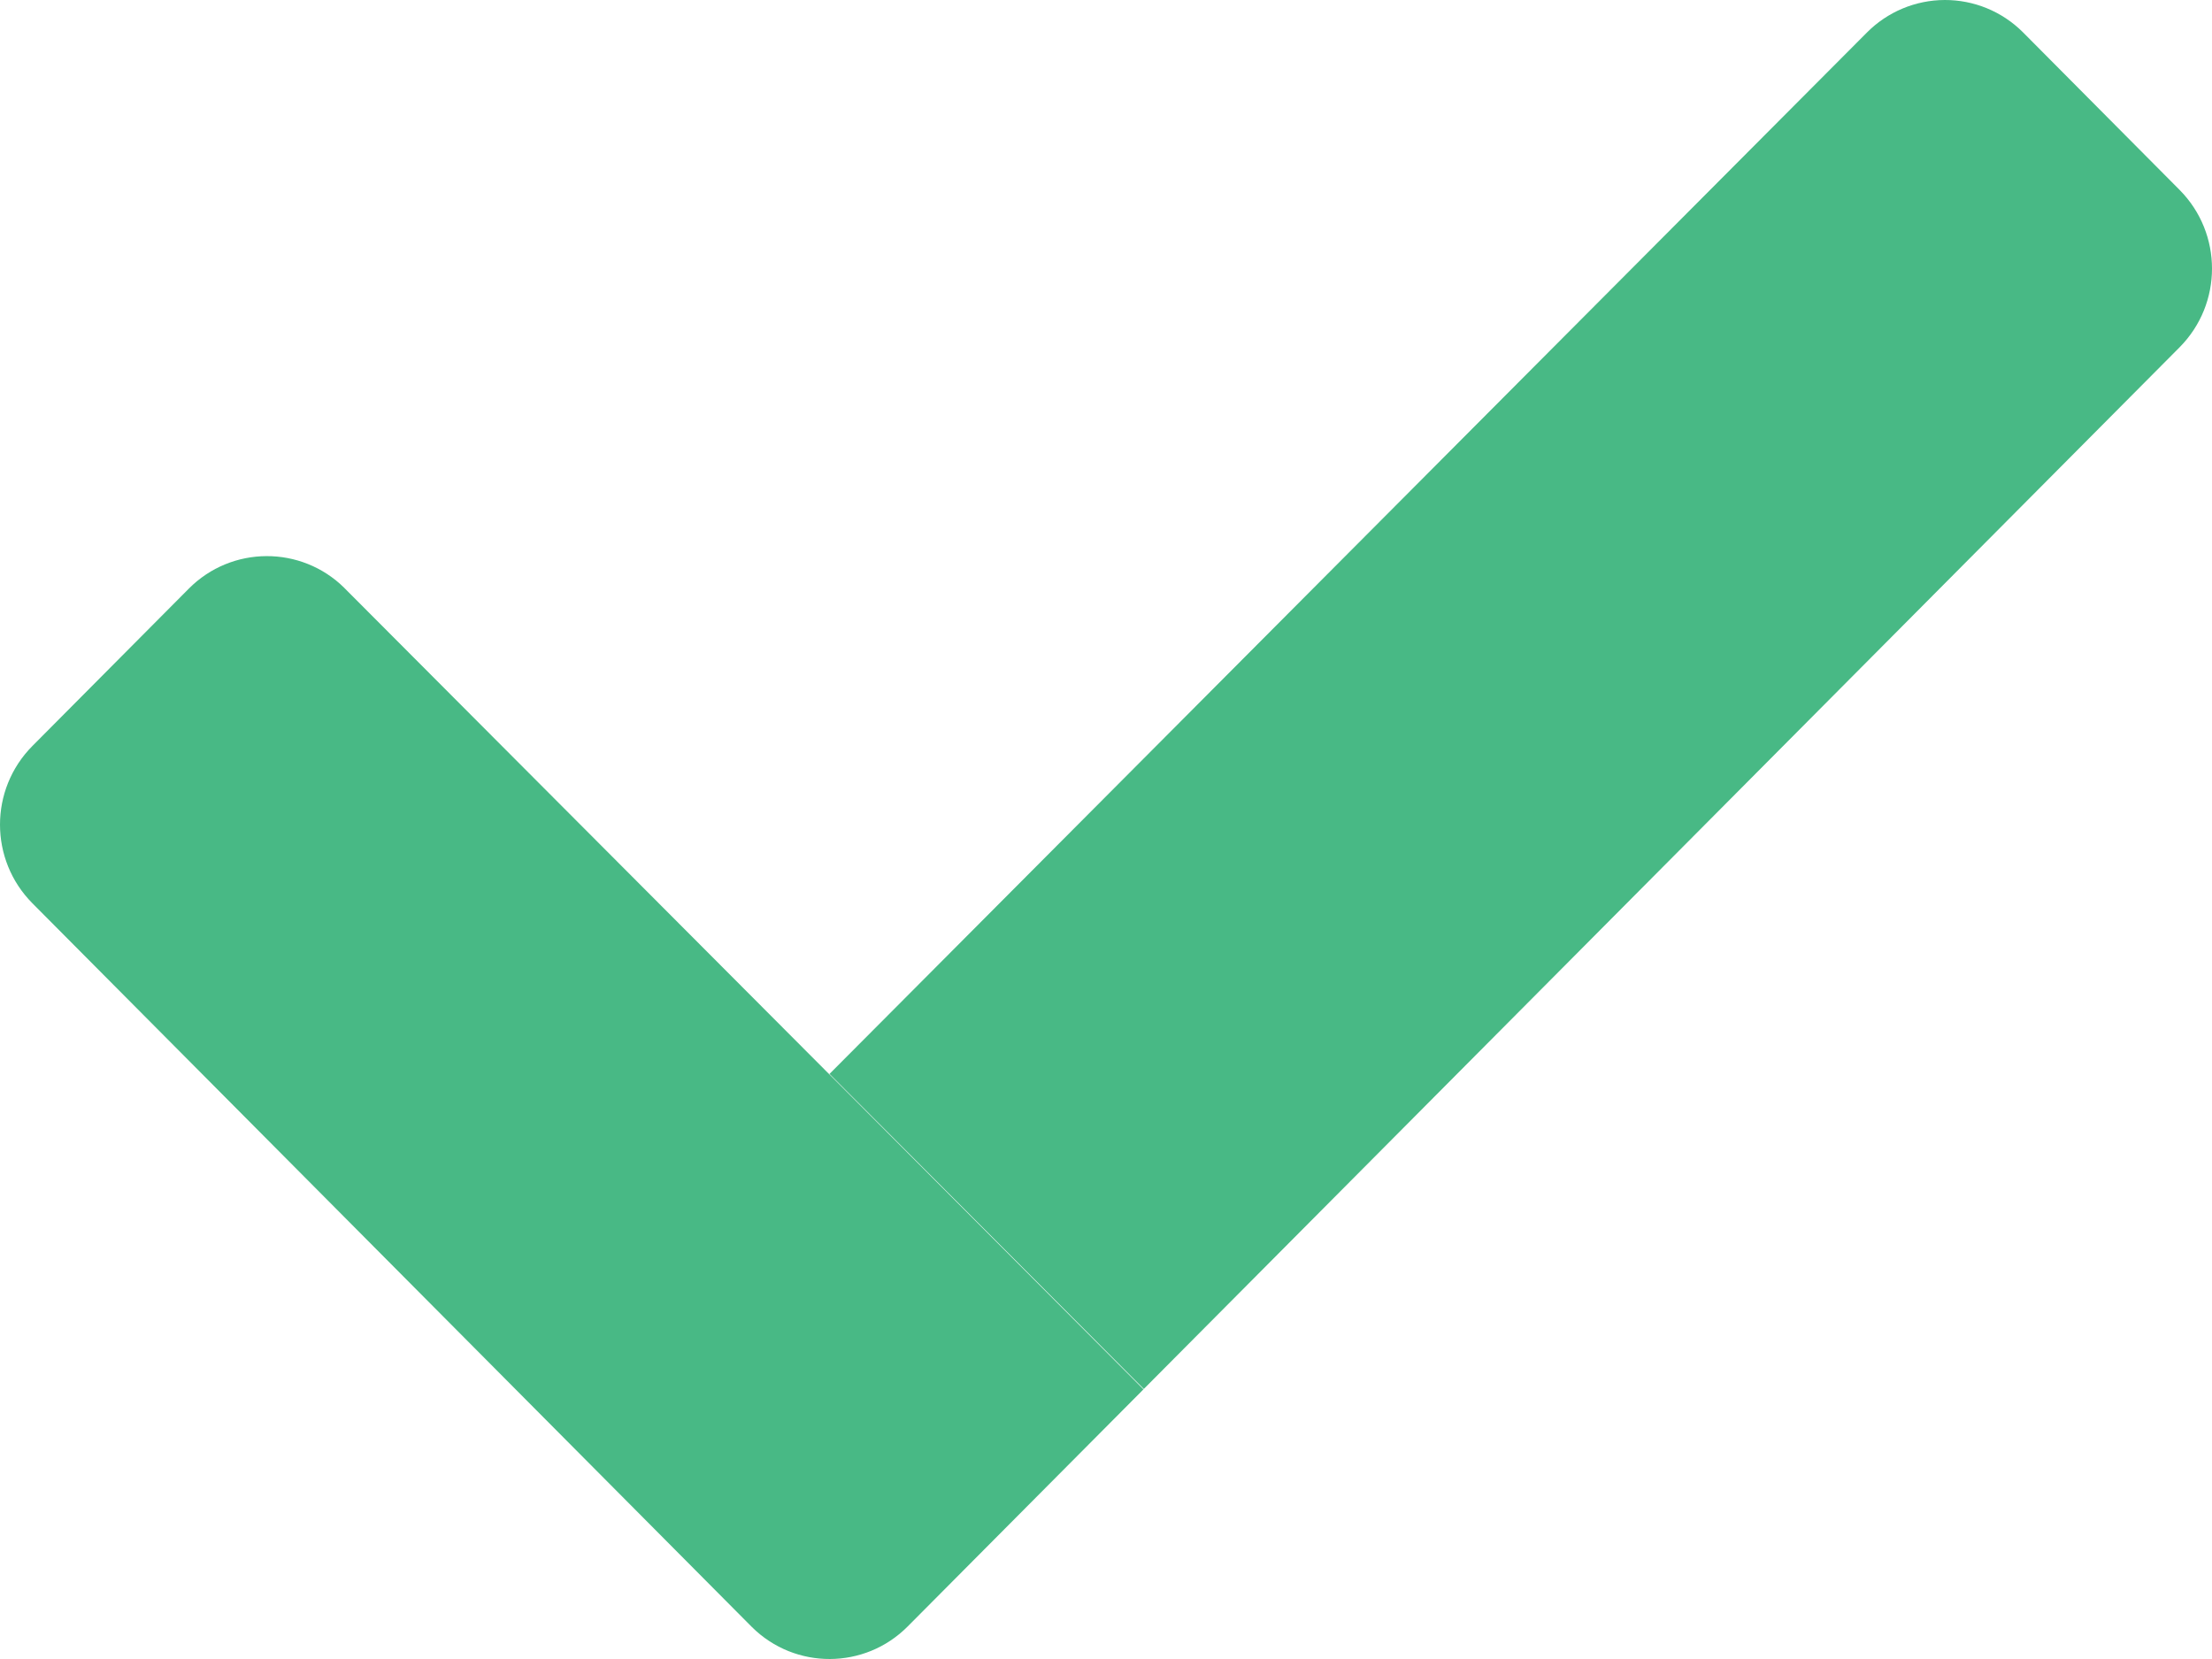
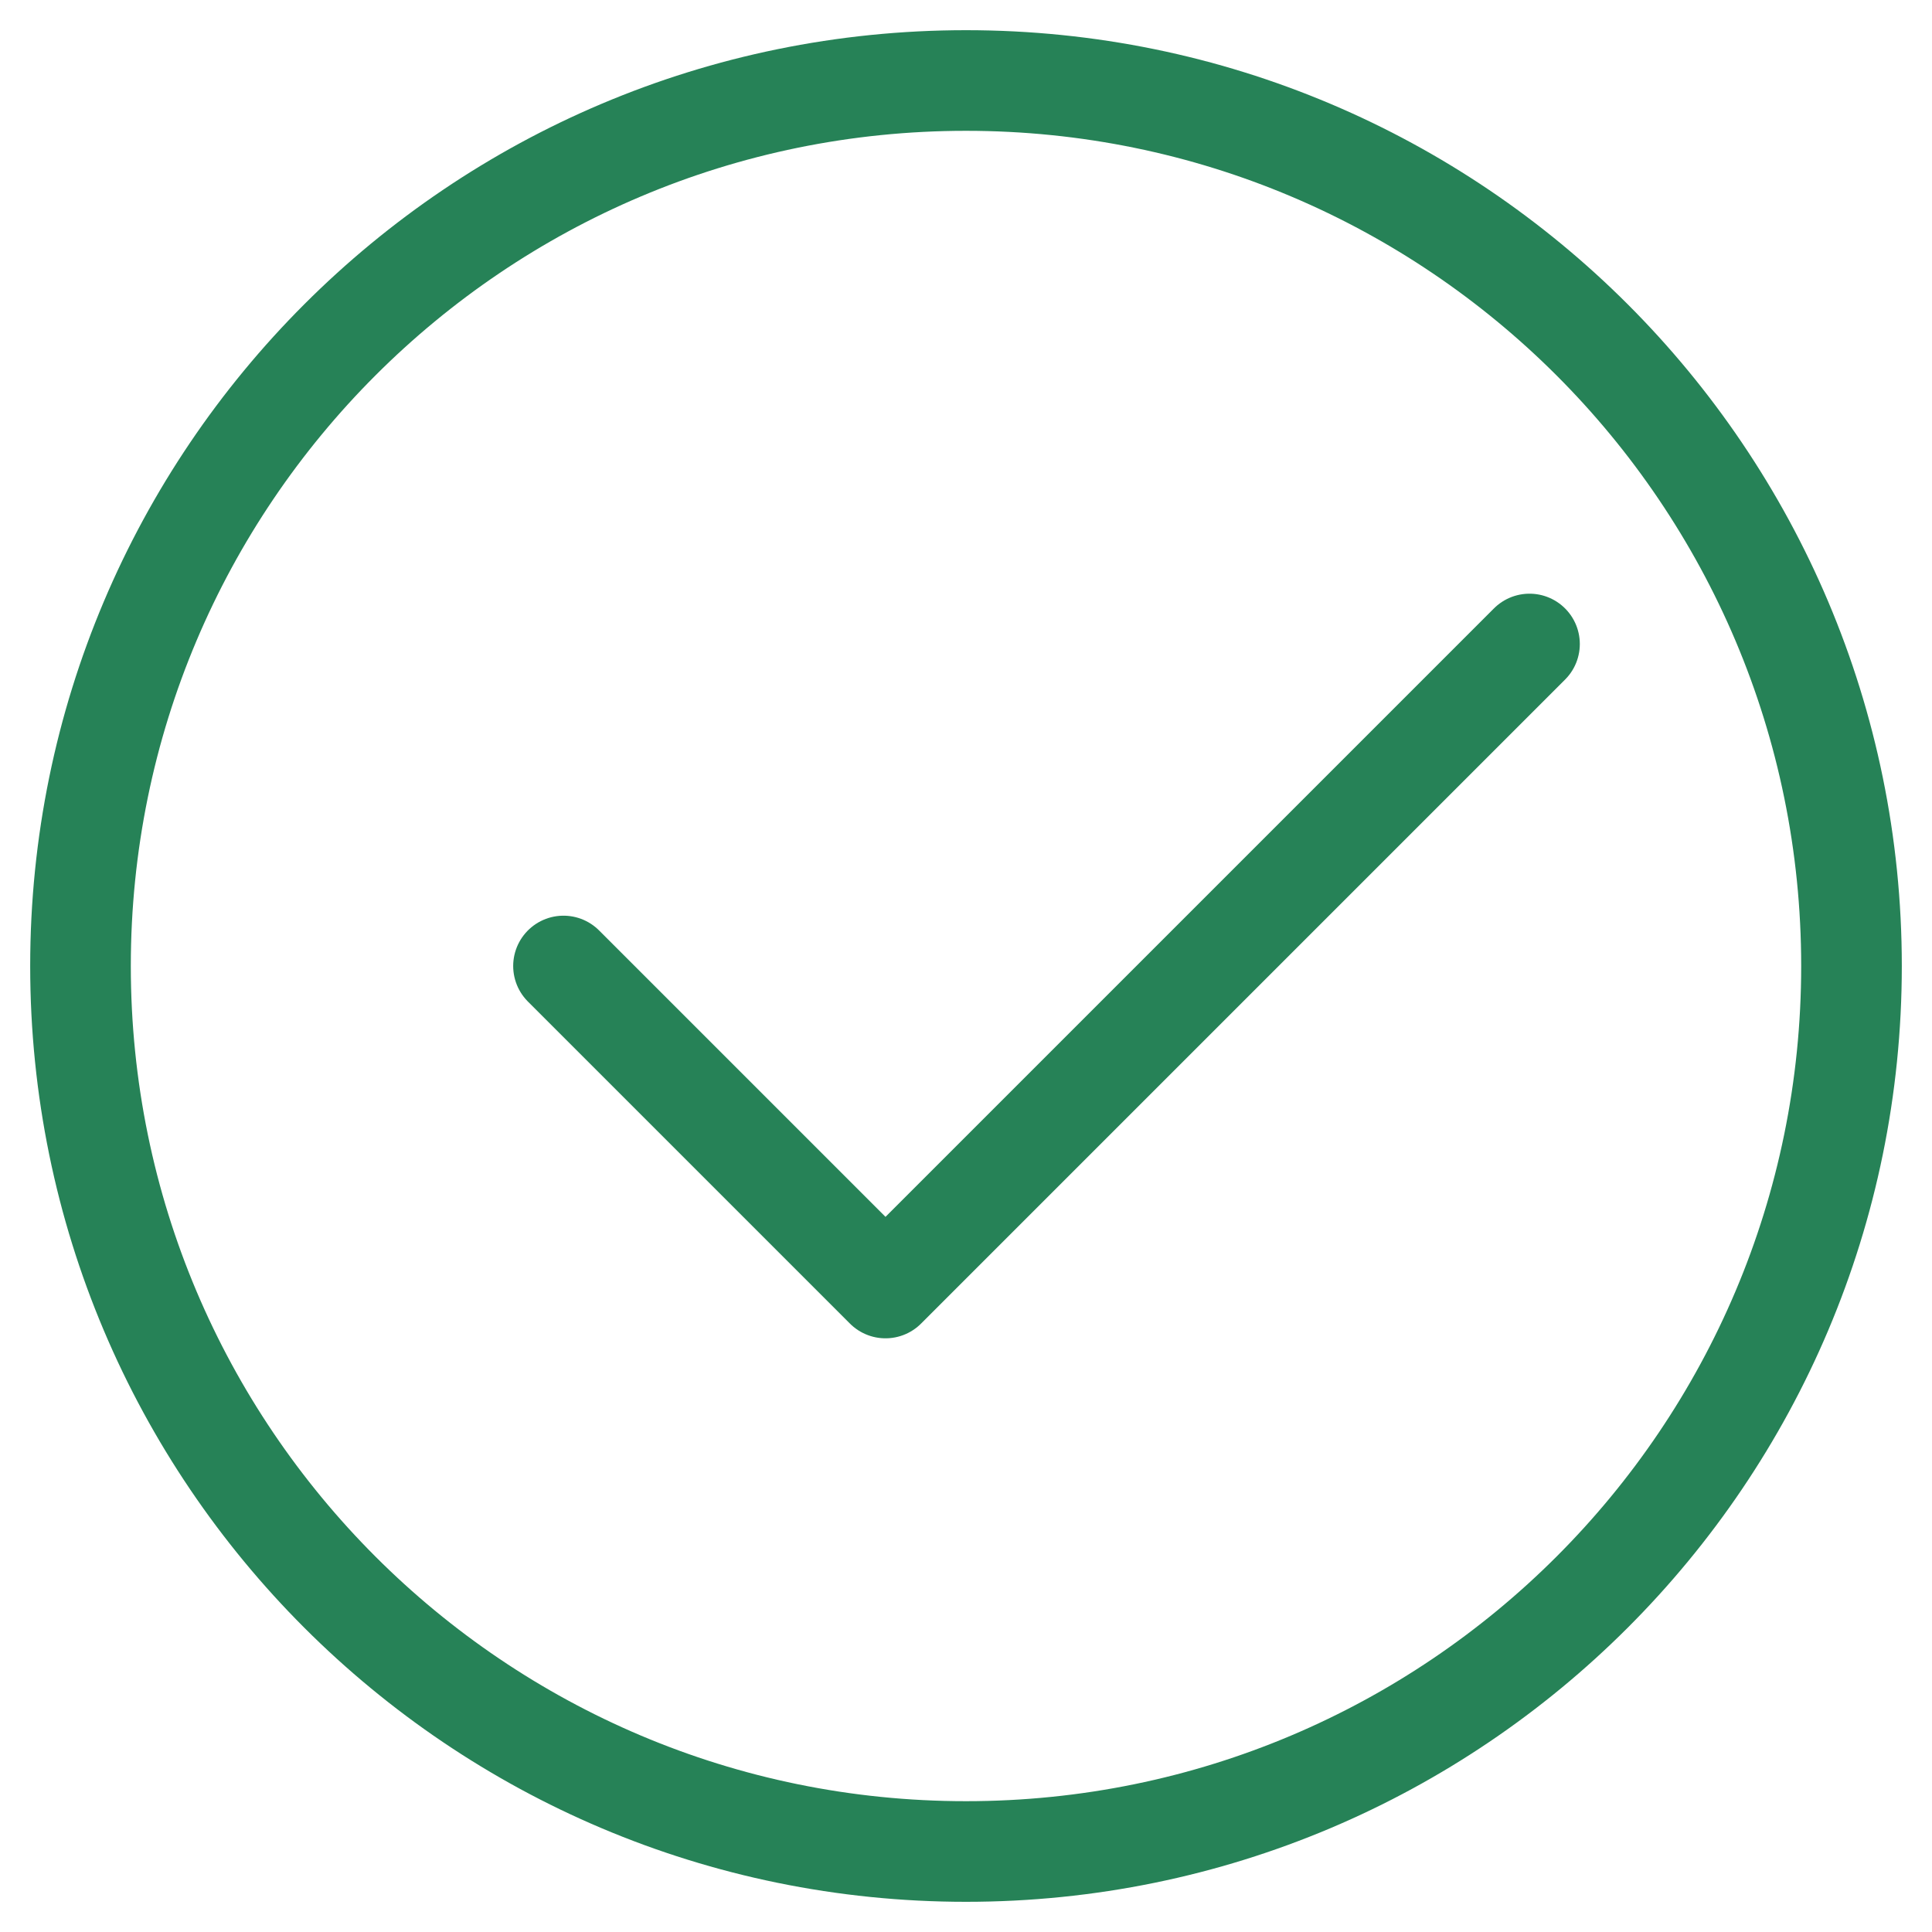
- <svg xmlns="http://www.w3.org/2000/svg" width="400px" height="300px" viewBox="0 0 400 300" version="1.1">
-   <g id="Misc-🙆‍♂️" stroke="none" stroke-width="1" fill="none" fill-rule="evenodd">
-     <g id="Misc" transform="translate(-2494, -410)" fill="#48B985" fill-rule="nonzero">
-       <path d="M2556.267,516.312 L2556.392,516.445 L2700.775,661.238 L2658.142,704.11 C2650.393,711.92 2637.78,711.969 2629.97,704.22 L2629.861,704.11 L2499.861,573.343 C2492.046,565.471 2492.046,552.767 2499.861,544.894 L2528.142,516.445 C2535.878,508.656 2548.458,508.596 2556.267,516.312 Z M2845.651,410 C2850.935,409.98 2856.01,412.06 2859.759,415.784 L2859.869,415.893 L2888.142,444.342 C2895.953,452.219 2895.953,464.922 2888.142,472.799 L2700.837,661.167 L2644.002,604.199 L2831.587,415.893 C2835.308,412.141 2840.367,410.021 2845.651,410 Z" id="tick-green" />
-     </g>
-   </g>
+ <svg xmlns="http://www.w3.org/2000/svg" viewBox="0 0 48 48" fill="none" stroke="#268257" stroke-width="2.5" stroke-linecap="round" stroke-linejoin="round">
+   <circle cx="24" cy="24" r="22" fill="none" />
+   <path d="M14 24l8 8 16-16" />
</svg>
